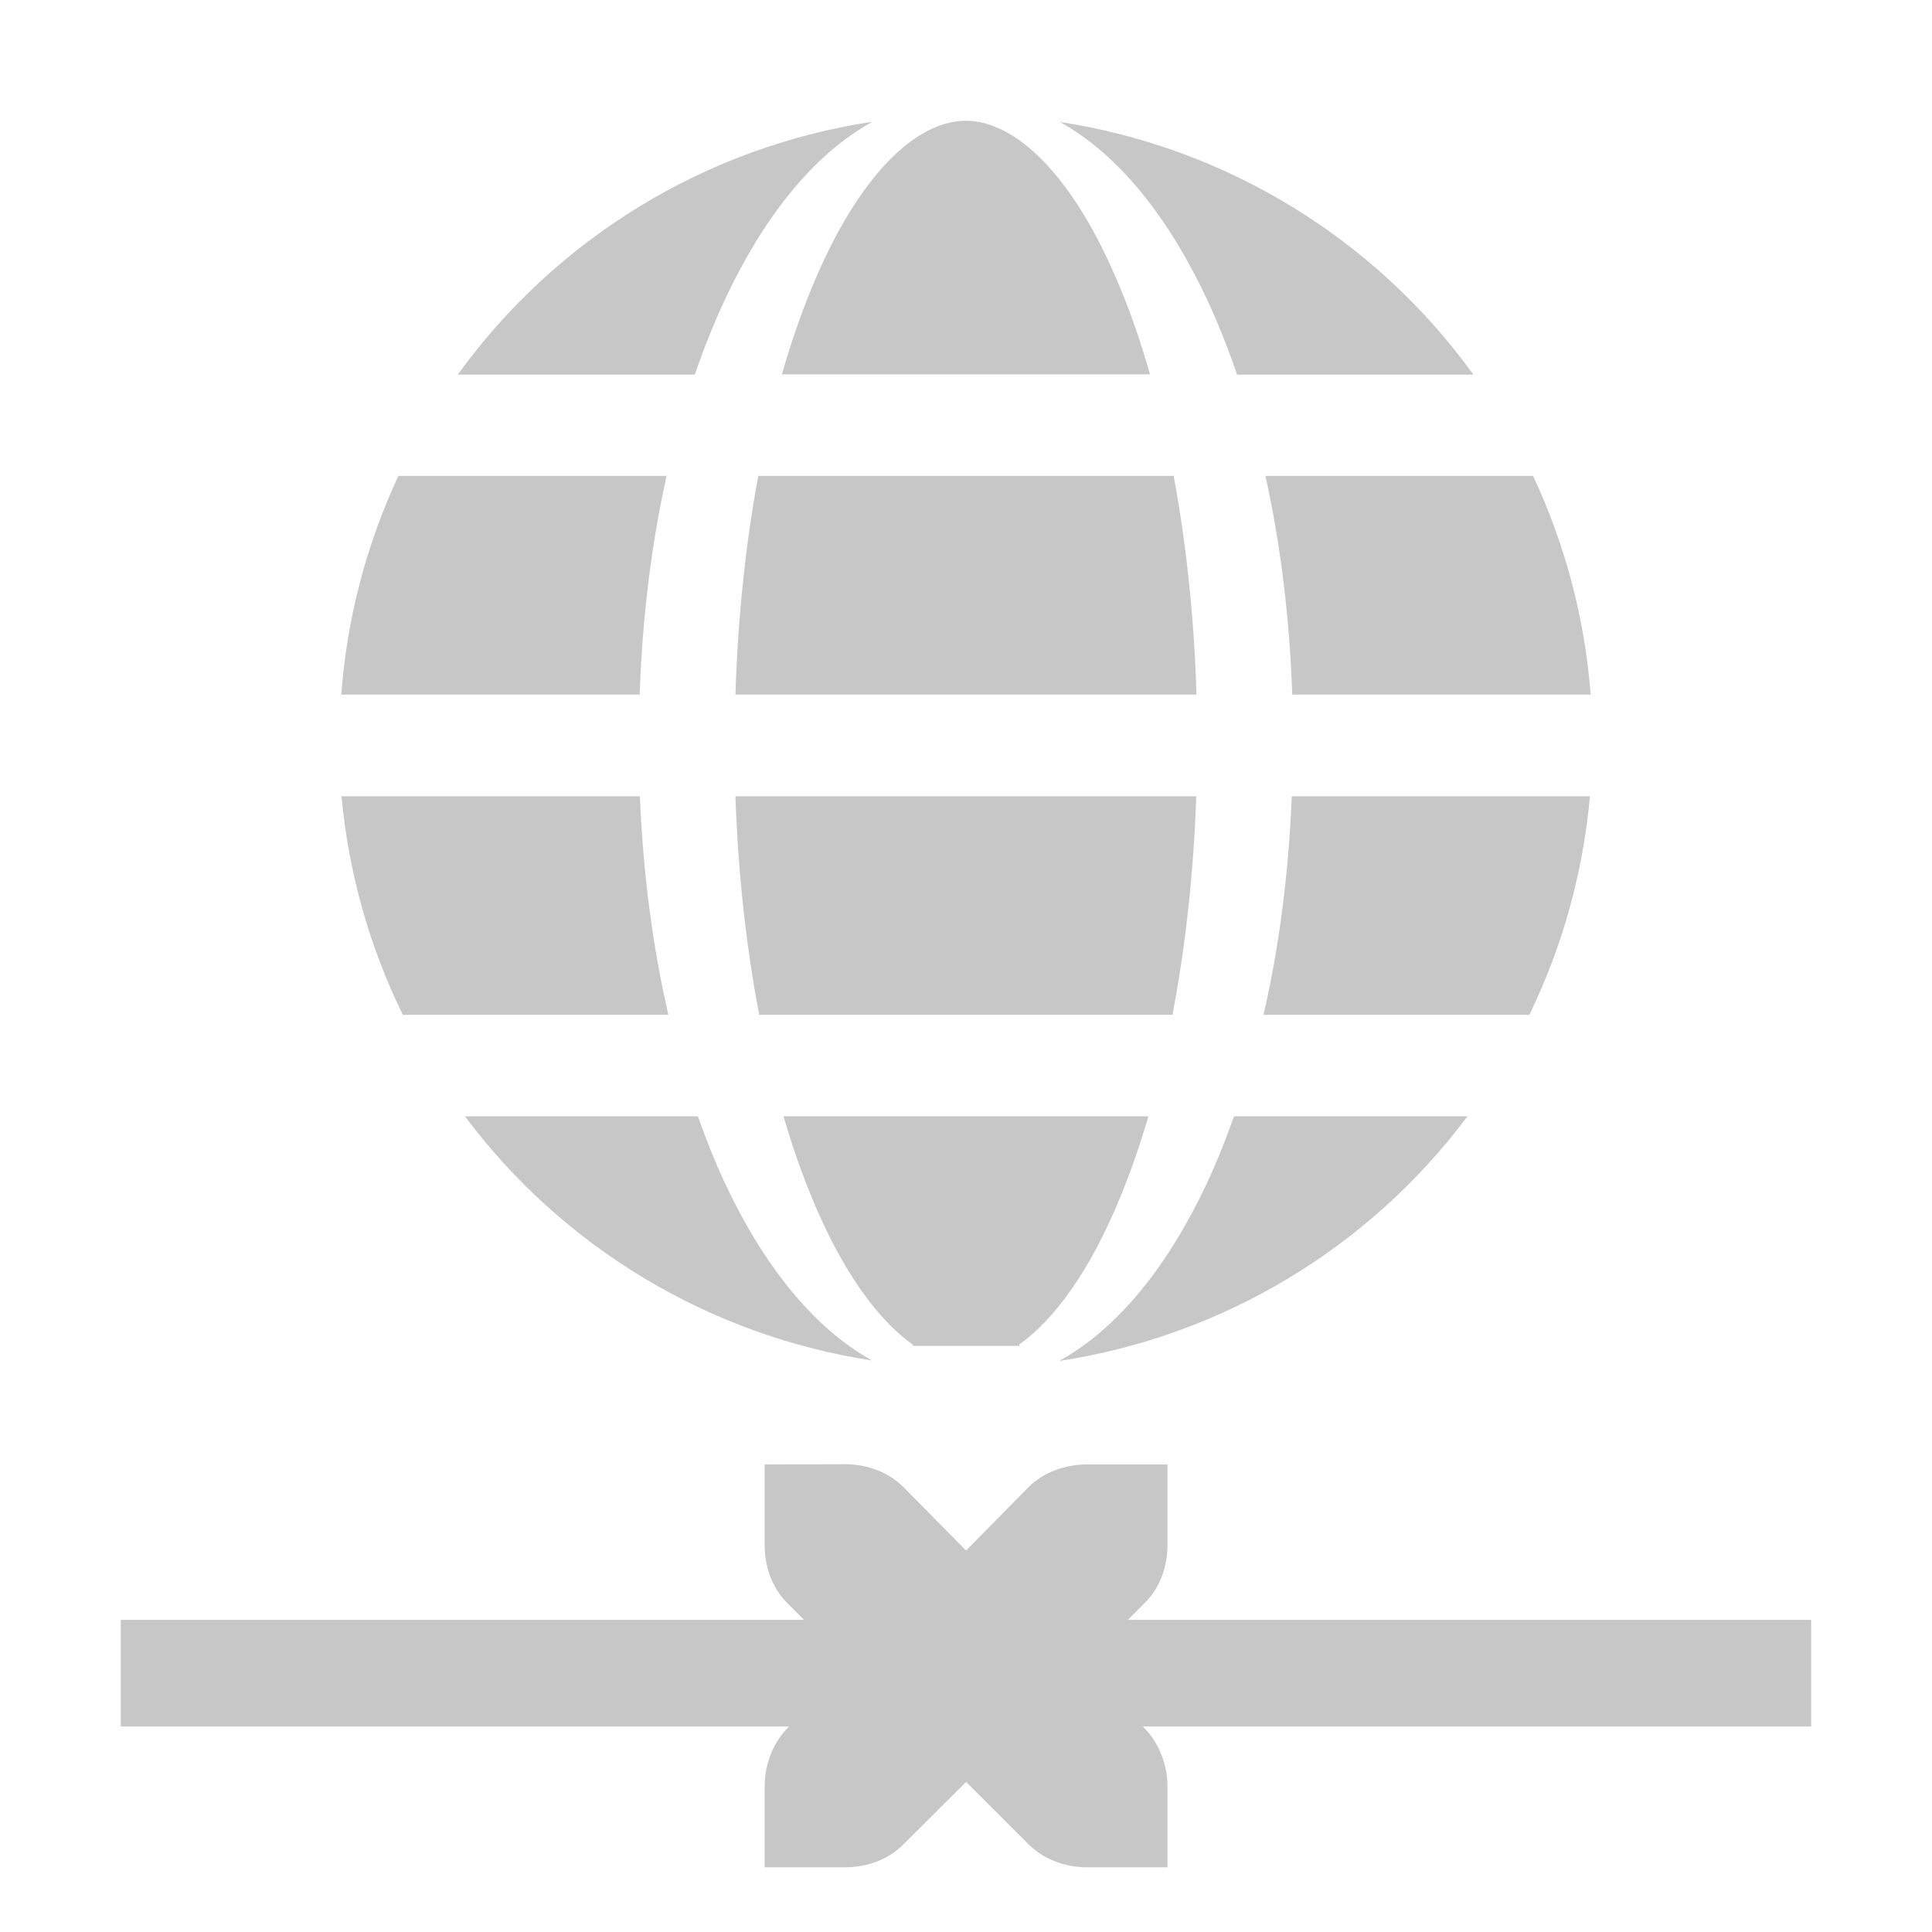
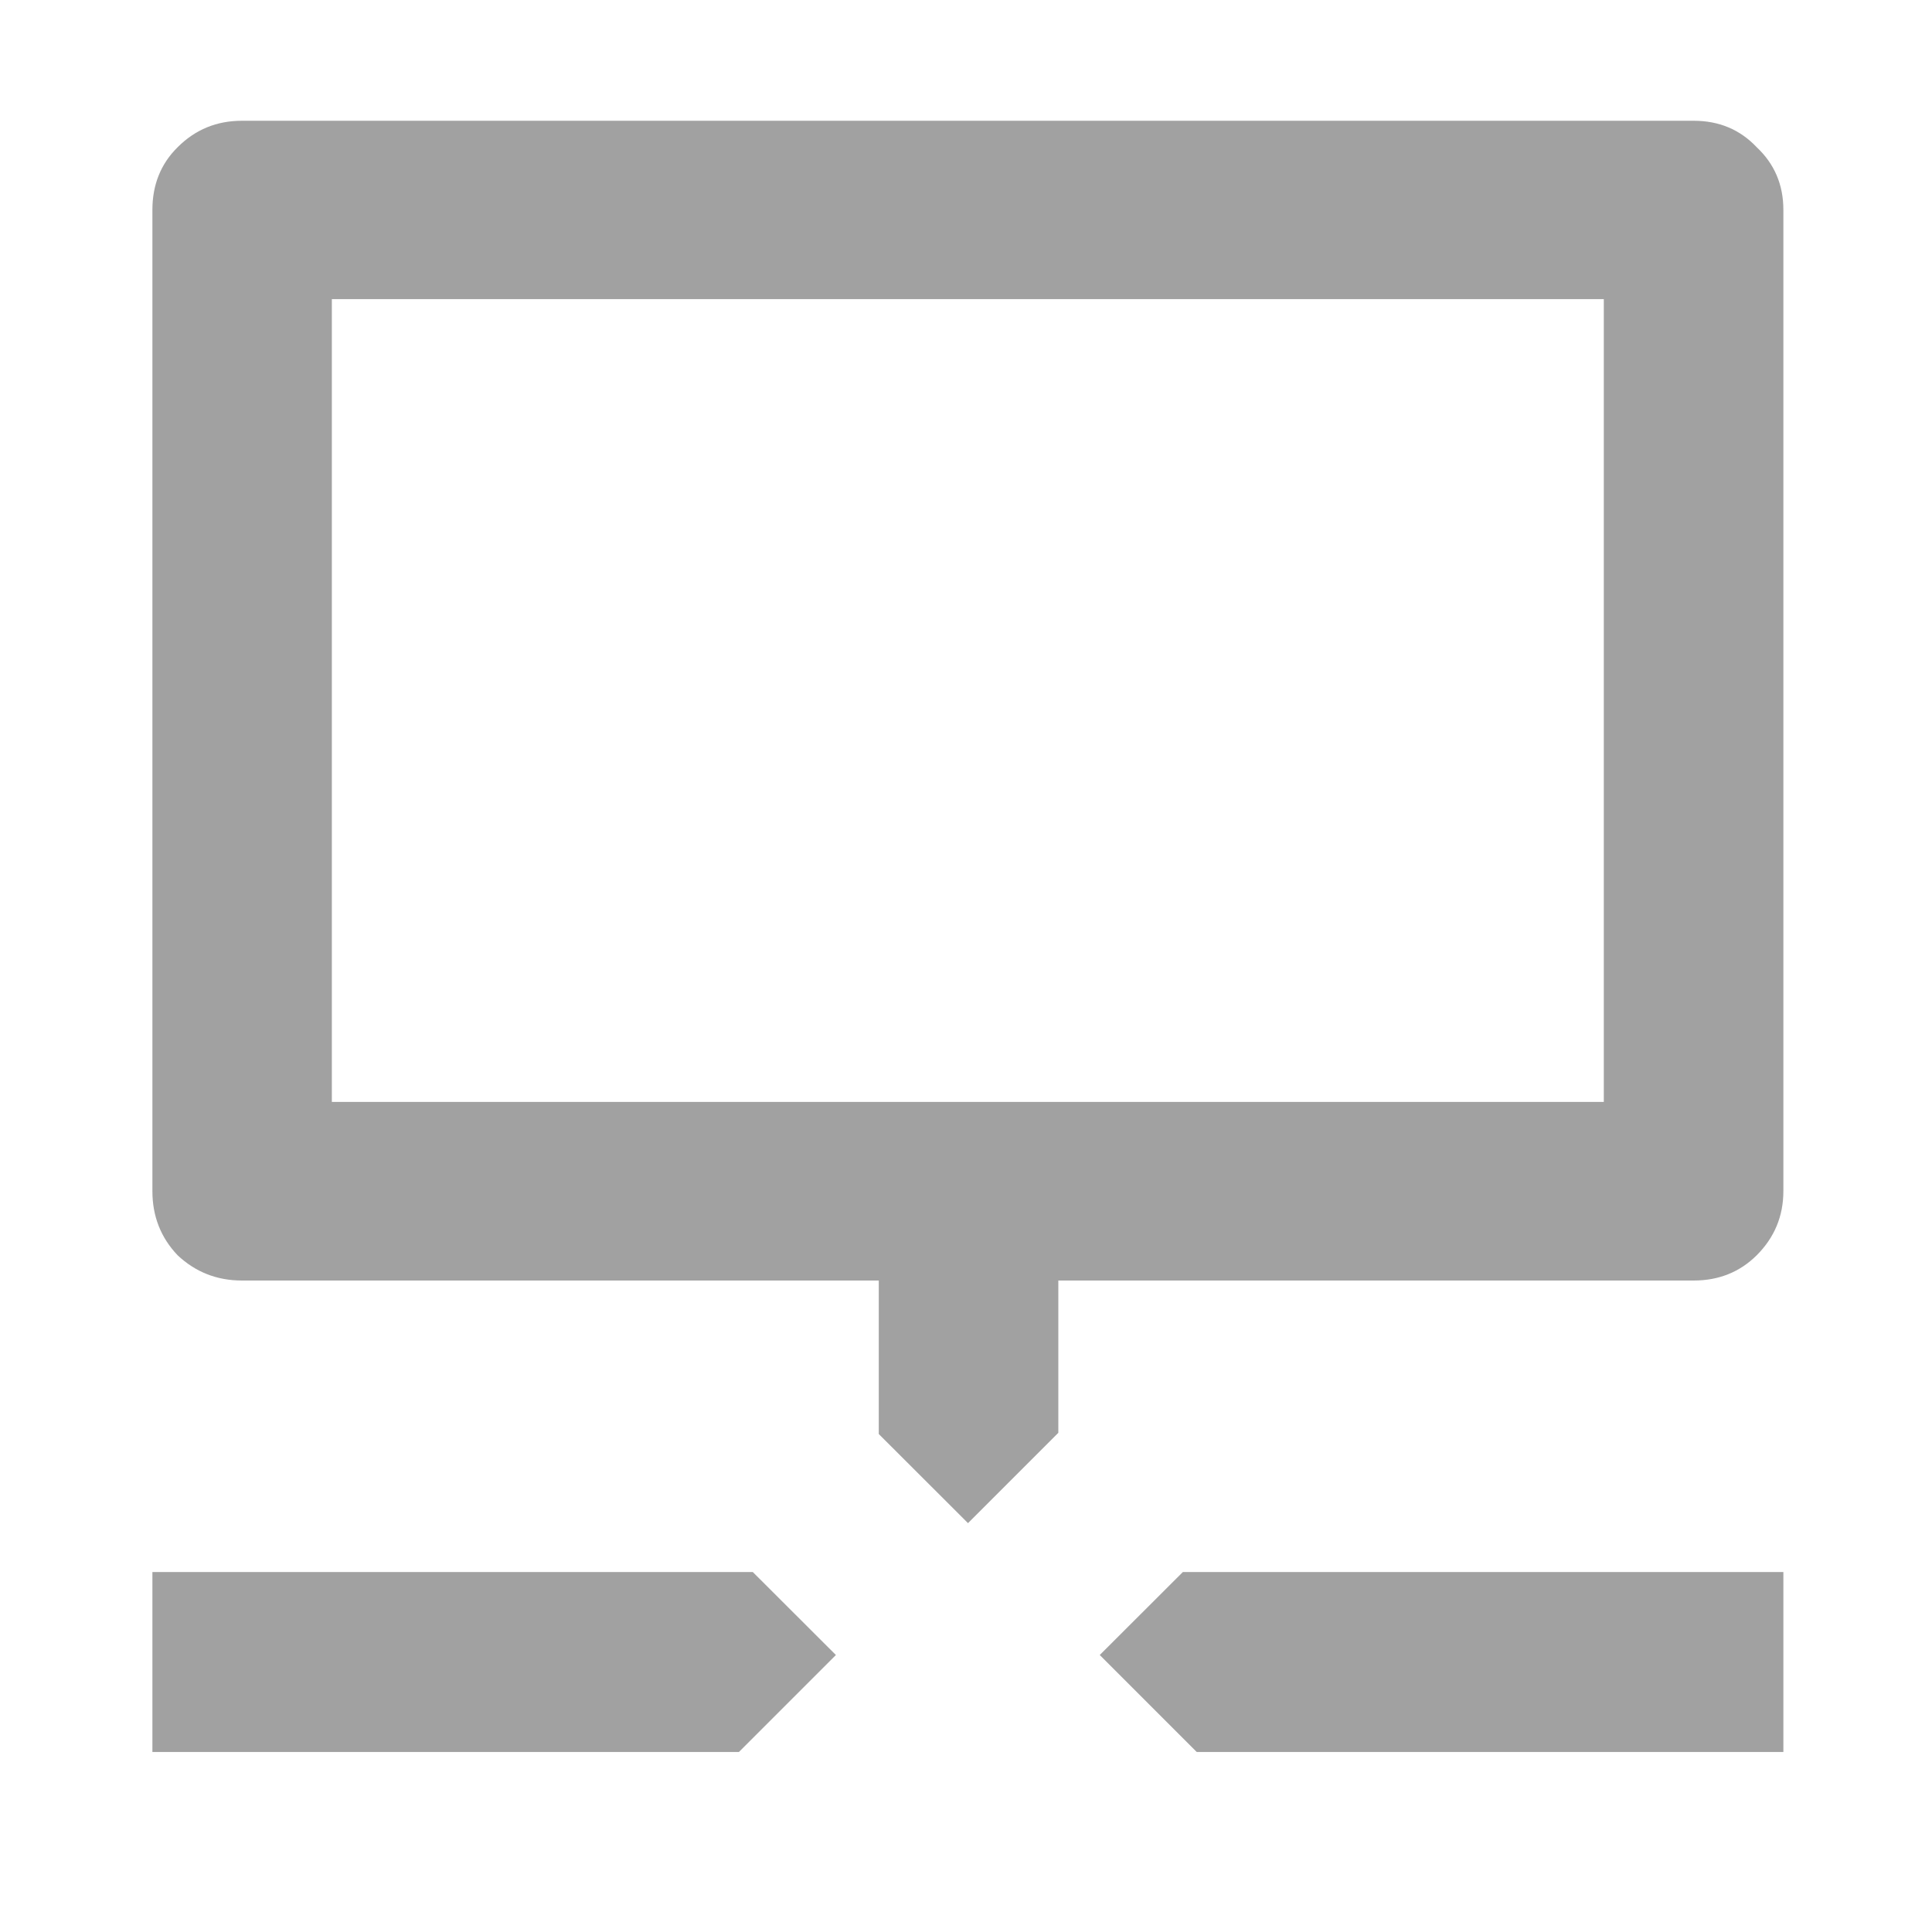
<svg xmlns="http://www.w3.org/2000/svg" width="16" height="16" viewBox="0 0 4.233 4.233" version="1.1" id="svg8">
  <defs id="defs2" />
  <g id="layer1" transform="translate(0,-280.0666)">
-     <path id="path4550" style="opacity:1;fill:#444444;fill-opacity:0.298;stroke:none;stroke-width:1.24;stroke-linecap:square;stroke-linejoin:miter;stroke-miterlimit:4;stroke-dasharray:none;paint-order:markers stroke fill" d="M 7.998 1 C 7.588 1 7.108 1.447 6.723 2.381 C 6.633 2.599 6.549 2.84 6.475 3.1 L 9.523 3.1 C 9.449 2.84 9.366 2.599 9.275 2.381 C 8.89 1.447 8.408 1 7.998 1 z M 7.225 1.008 A 5.193 5.193 0 0 0 3.791 3.102 L 5.754 3.102 C 5.829 2.882 5.913 2.674 6.004 2.479 C 6.311 1.823 6.721 1.285 7.225 1.008 z M 8.777 1.01 C 9.279 1.288 9.688 1.824 9.994 2.477 C 10.085 2.672 10.169 2.882 10.244 3.102 L 12.201 3.102 A 5.193 5.193 0 0 0 8.777 1.01 z M 3.299 3.941 A 5.193 5.193 0 0 0 2.826 5.752 L 5.297 5.752 C 5.319 5.11 5.395 4.501 5.52 3.941 L 3.299 3.941 z M 6.279 3.941 C 6.176 4.497 6.11 5.108 6.09 5.752 L 9.908 5.752 C 9.889 5.108 9.822 4.497 9.719 3.941 L 6.279 3.941 z M 10.479 3.941 C 10.603 4.501 10.679 5.11 10.701 5.752 L 13.172 5.752 A 5.193 5.193 0 0 0 12.695 3.941 L 10.479 3.941 z M 2.828 6.594 A 5.193 5.193 0 0 0 3.336 8.404 L 5.535 8.404 C 5.406 7.846 5.325 7.237 5.299 6.594 L 2.828 6.594 z M 6.09 6.594 C 6.112 7.239 6.181 7.849 6.287 8.404 L 9.709 8.404 C 9.815 7.849 9.884 7.239 9.906 6.594 L 6.09 6.594 z M 10.697 6.594 C 10.671 7.237 10.592 7.846 10.463 8.404 L 12.664 8.404 A 5.193 5.193 0 0 0 13.166 6.594 L 10.697 6.594 z M 3.85 9.244 A 5.193 5.193 0 0 0 7.221 11.266 C 6.719 10.987 6.31 10.452 6.004 9.799 C 5.922 9.624 5.848 9.438 5.779 9.244 L 3.85 9.244 z M 6.488 9.244 C 6.559 9.486 6.638 9.713 6.723 9.918 C 6.976 10.531 7.27 10.93 7.559 11.135 L 7.559 11.145 L 8.441 11.145 L 8.441 11.133 C 8.729 10.928 9.023 10.53 9.275 9.918 C 9.36 9.713 9.439 9.486 9.51 9.244 L 6.488 9.244 z M 10.219 9.244 C 10.15 9.438 10.076 9.624 9.994 9.799 C 9.687 10.454 9.275 10.992 8.771 11.27 A 5.193 5.193 0 0 0 12.152 9.244 L 10.219 9.244 z M 6.998 12.125 L 6.332 12.127 L 6.332 12.793 C 6.332 12.98 6.397 13.153 6.518 13.273 L 6.658 13.414 L 1 13.414 L 1 14.297 L 6.535 14.297 L 6.518 14.314 C 6.397 14.441 6.332 14.615 6.332 14.795 L 6.332 15.463 L 6.998 15.463 C 7.185 15.463 7.358 15.396 7.479 15.275 L 8 14.756 L 8.52 15.275 C 8.64 15.395 8.82 15.463 9 15.463 L 9.668 15.463 L 9.668 14.795 C 9.668 14.615 9.601 14.441 9.48 14.314 L 9.463 14.297 L 14.998 14.297 L 14.998 13.414 L 9.34 13.414 L 9.48 13.273 C 9.601 13.154 9.668 12.98 9.668 12.793 L 9.668 12.127 L 9 12.127 C 8.82 12.127 8.64 12.193 8.52 12.312 L 8 12.84 L 7.479 12.312 C 7.358 12.193 7.185 12.125 6.998 12.125 z " transform="matrix(0.2645833,0,0,0.2645833,0,280.0666)" />
+     <path id="path2101" style="font-style:normal;font-weight:normal;font-size:4.341px;line-height:1.25;font-family:sans-serif;letter-spacing:0px;fill:#444444;fill-opacity:0.501;stroke:none;stroke-width:0.296" d="M 2.004 1 C 1.795 1 1.618 1.072 1.471 1.219 C 1.331 1.357 1.262 1.531 1.262 1.738 L 1.262 9.863 C 1.262 10.071 1.331 10.248 1.471 10.395 C 1.618 10.533 1.795 10.604 2.004 10.604 L 7.277 10.604 L 7.277 11.875 L 8.016 12.613 L 8.764 11.865 L 8.764 10.604 L 14.025 10.604 C 14.234 10.604 14.408 10.533 14.547 10.395 C 14.694 10.248 14.768 10.071 14.768 9.863 L 14.768 1.738 C 14.768 1.53 14.694 1.357 14.547 1.219 C 14.408 1.072 14.234 1 14.025 1 L 2.004 1 z M 2.748 2.477 L 13.281 2.477 L 13.281 9.125 L 2.748 9.125 L 2.748 2.477 z M 1.262 13.018 L 1.262 14.508 L 4.307 14.508 L 6.119 14.508 L 6.922 13.705 L 6.234 13.018 L 1.262 13.018 z M 9.795 13.018 L 9.107 13.705 L 9.91 14.508 L 12.539 14.508 L 14.768 14.508 L 14.768 13.018 L 9.795 13.018 z " transform="matrix(0.2645833,0,0,0.2645833,0,280.0666)" />
  </g>
</svg>
